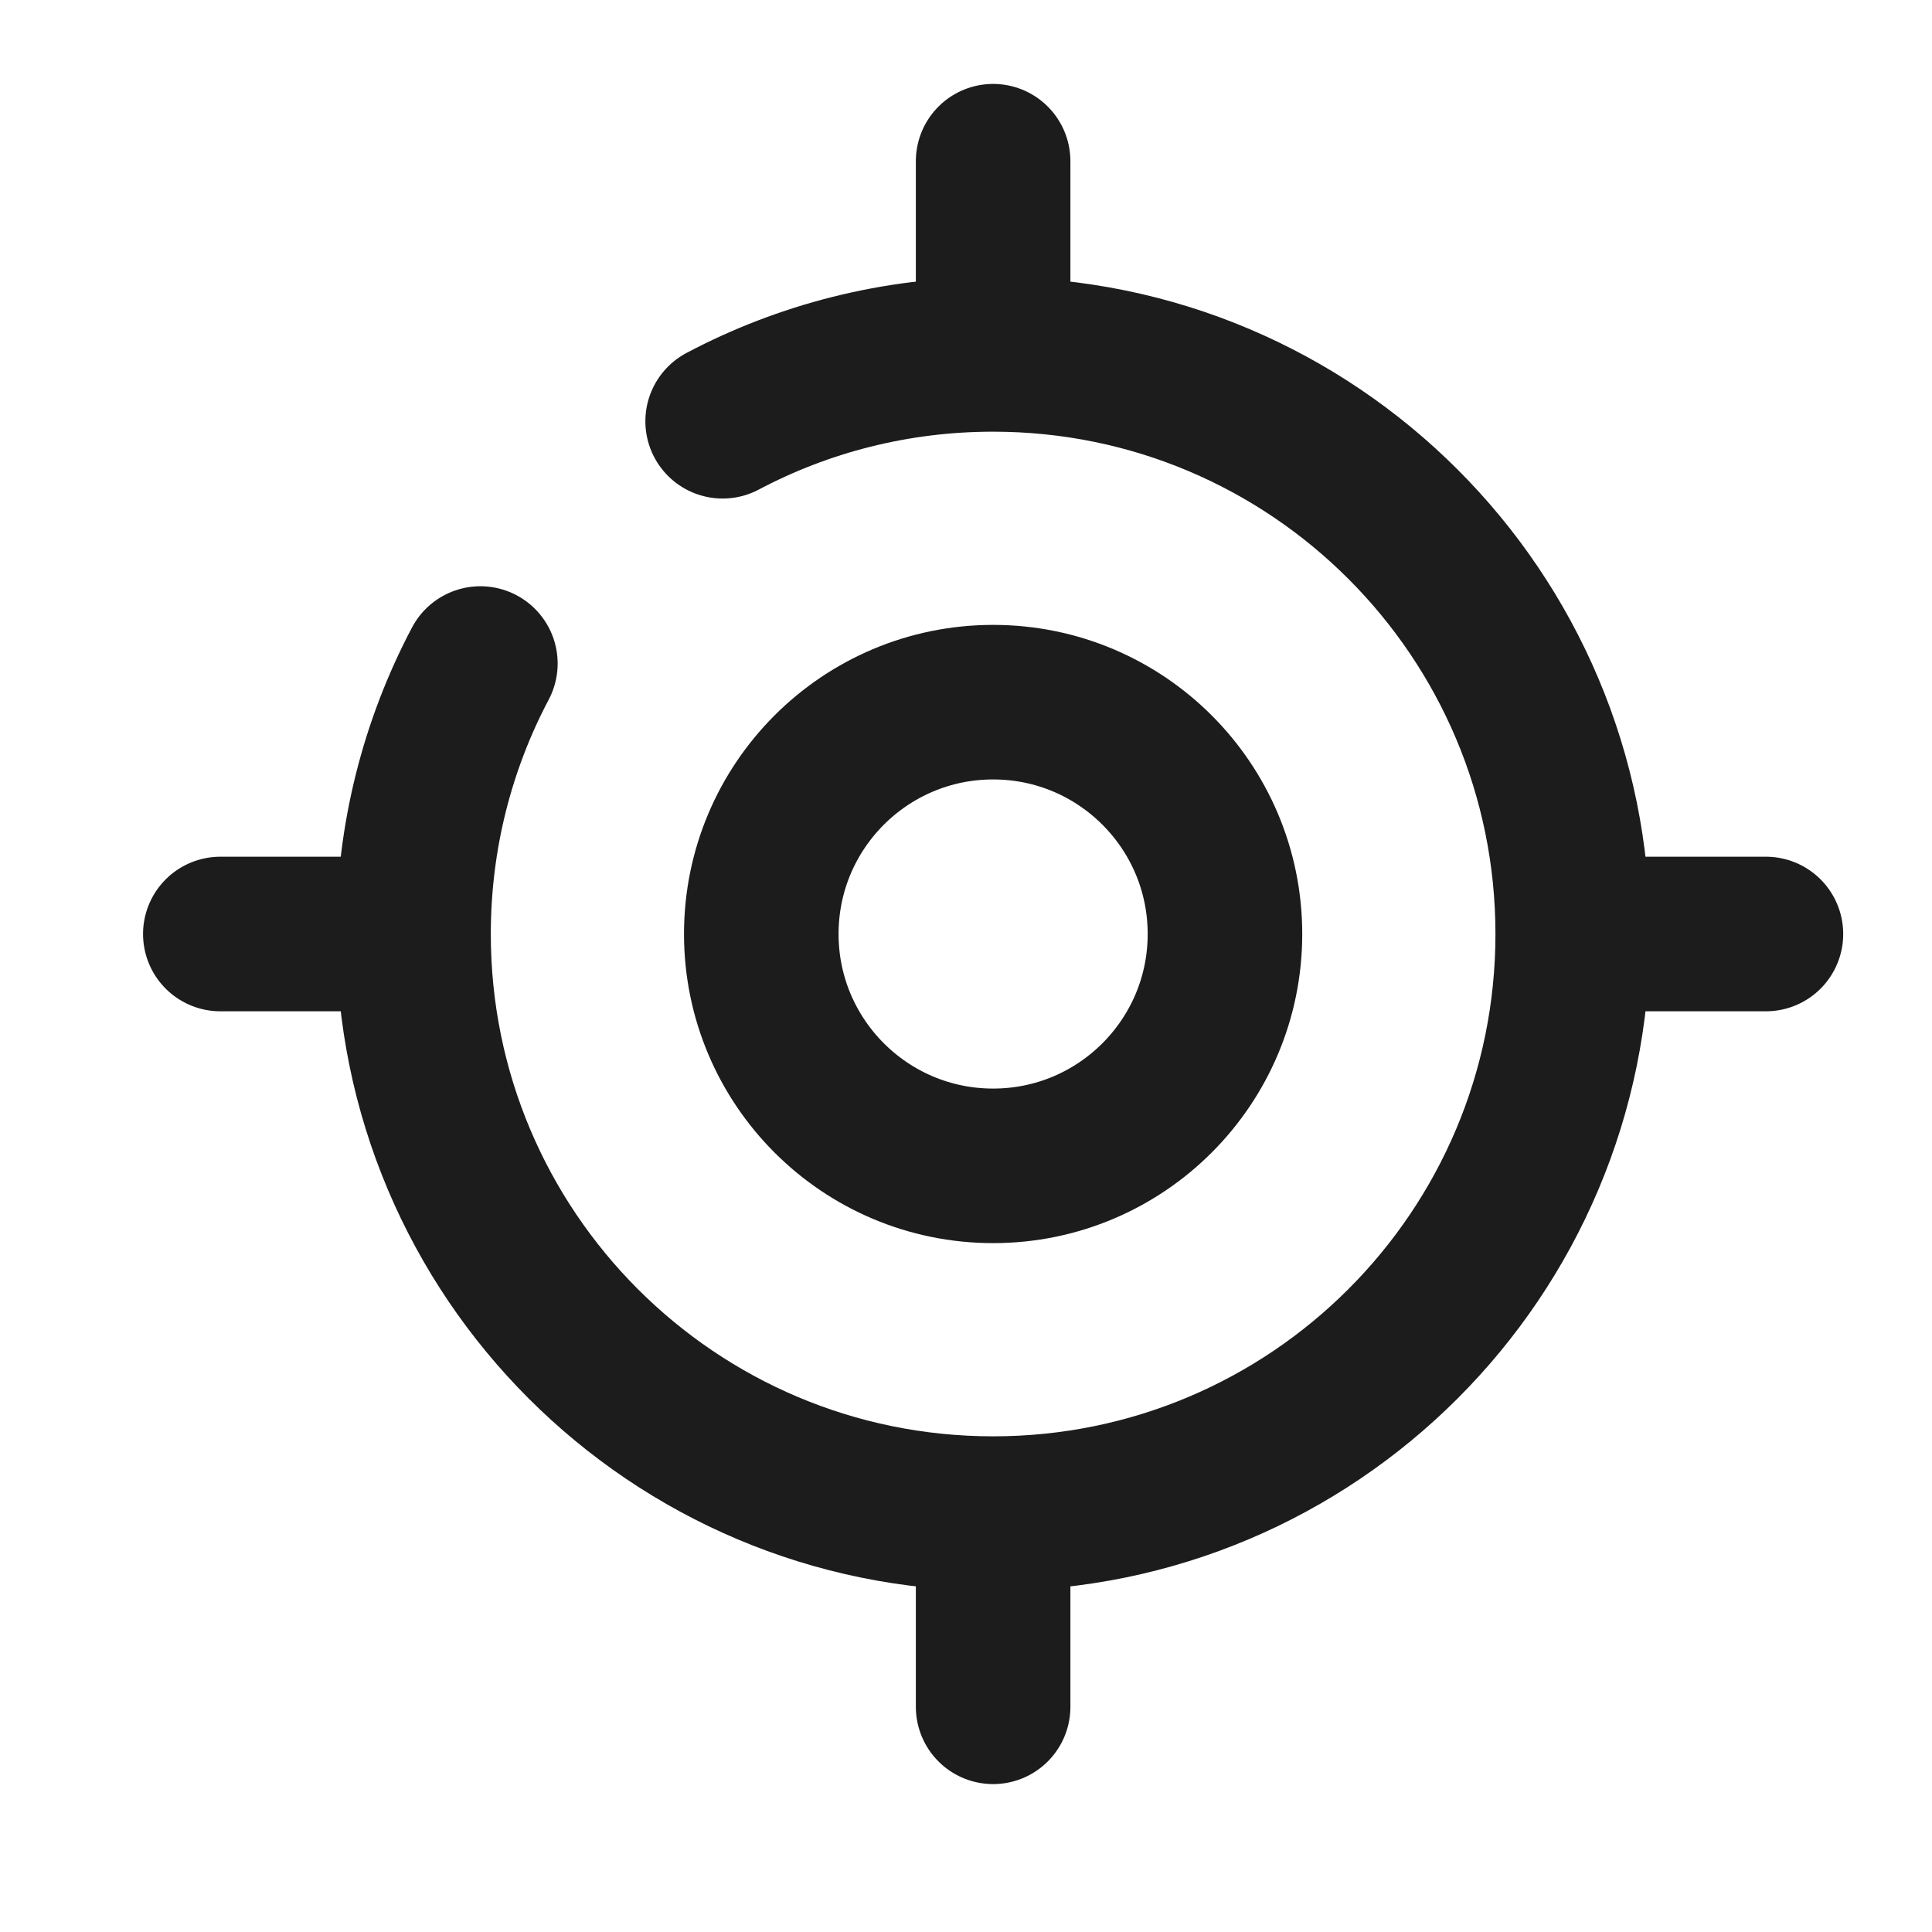
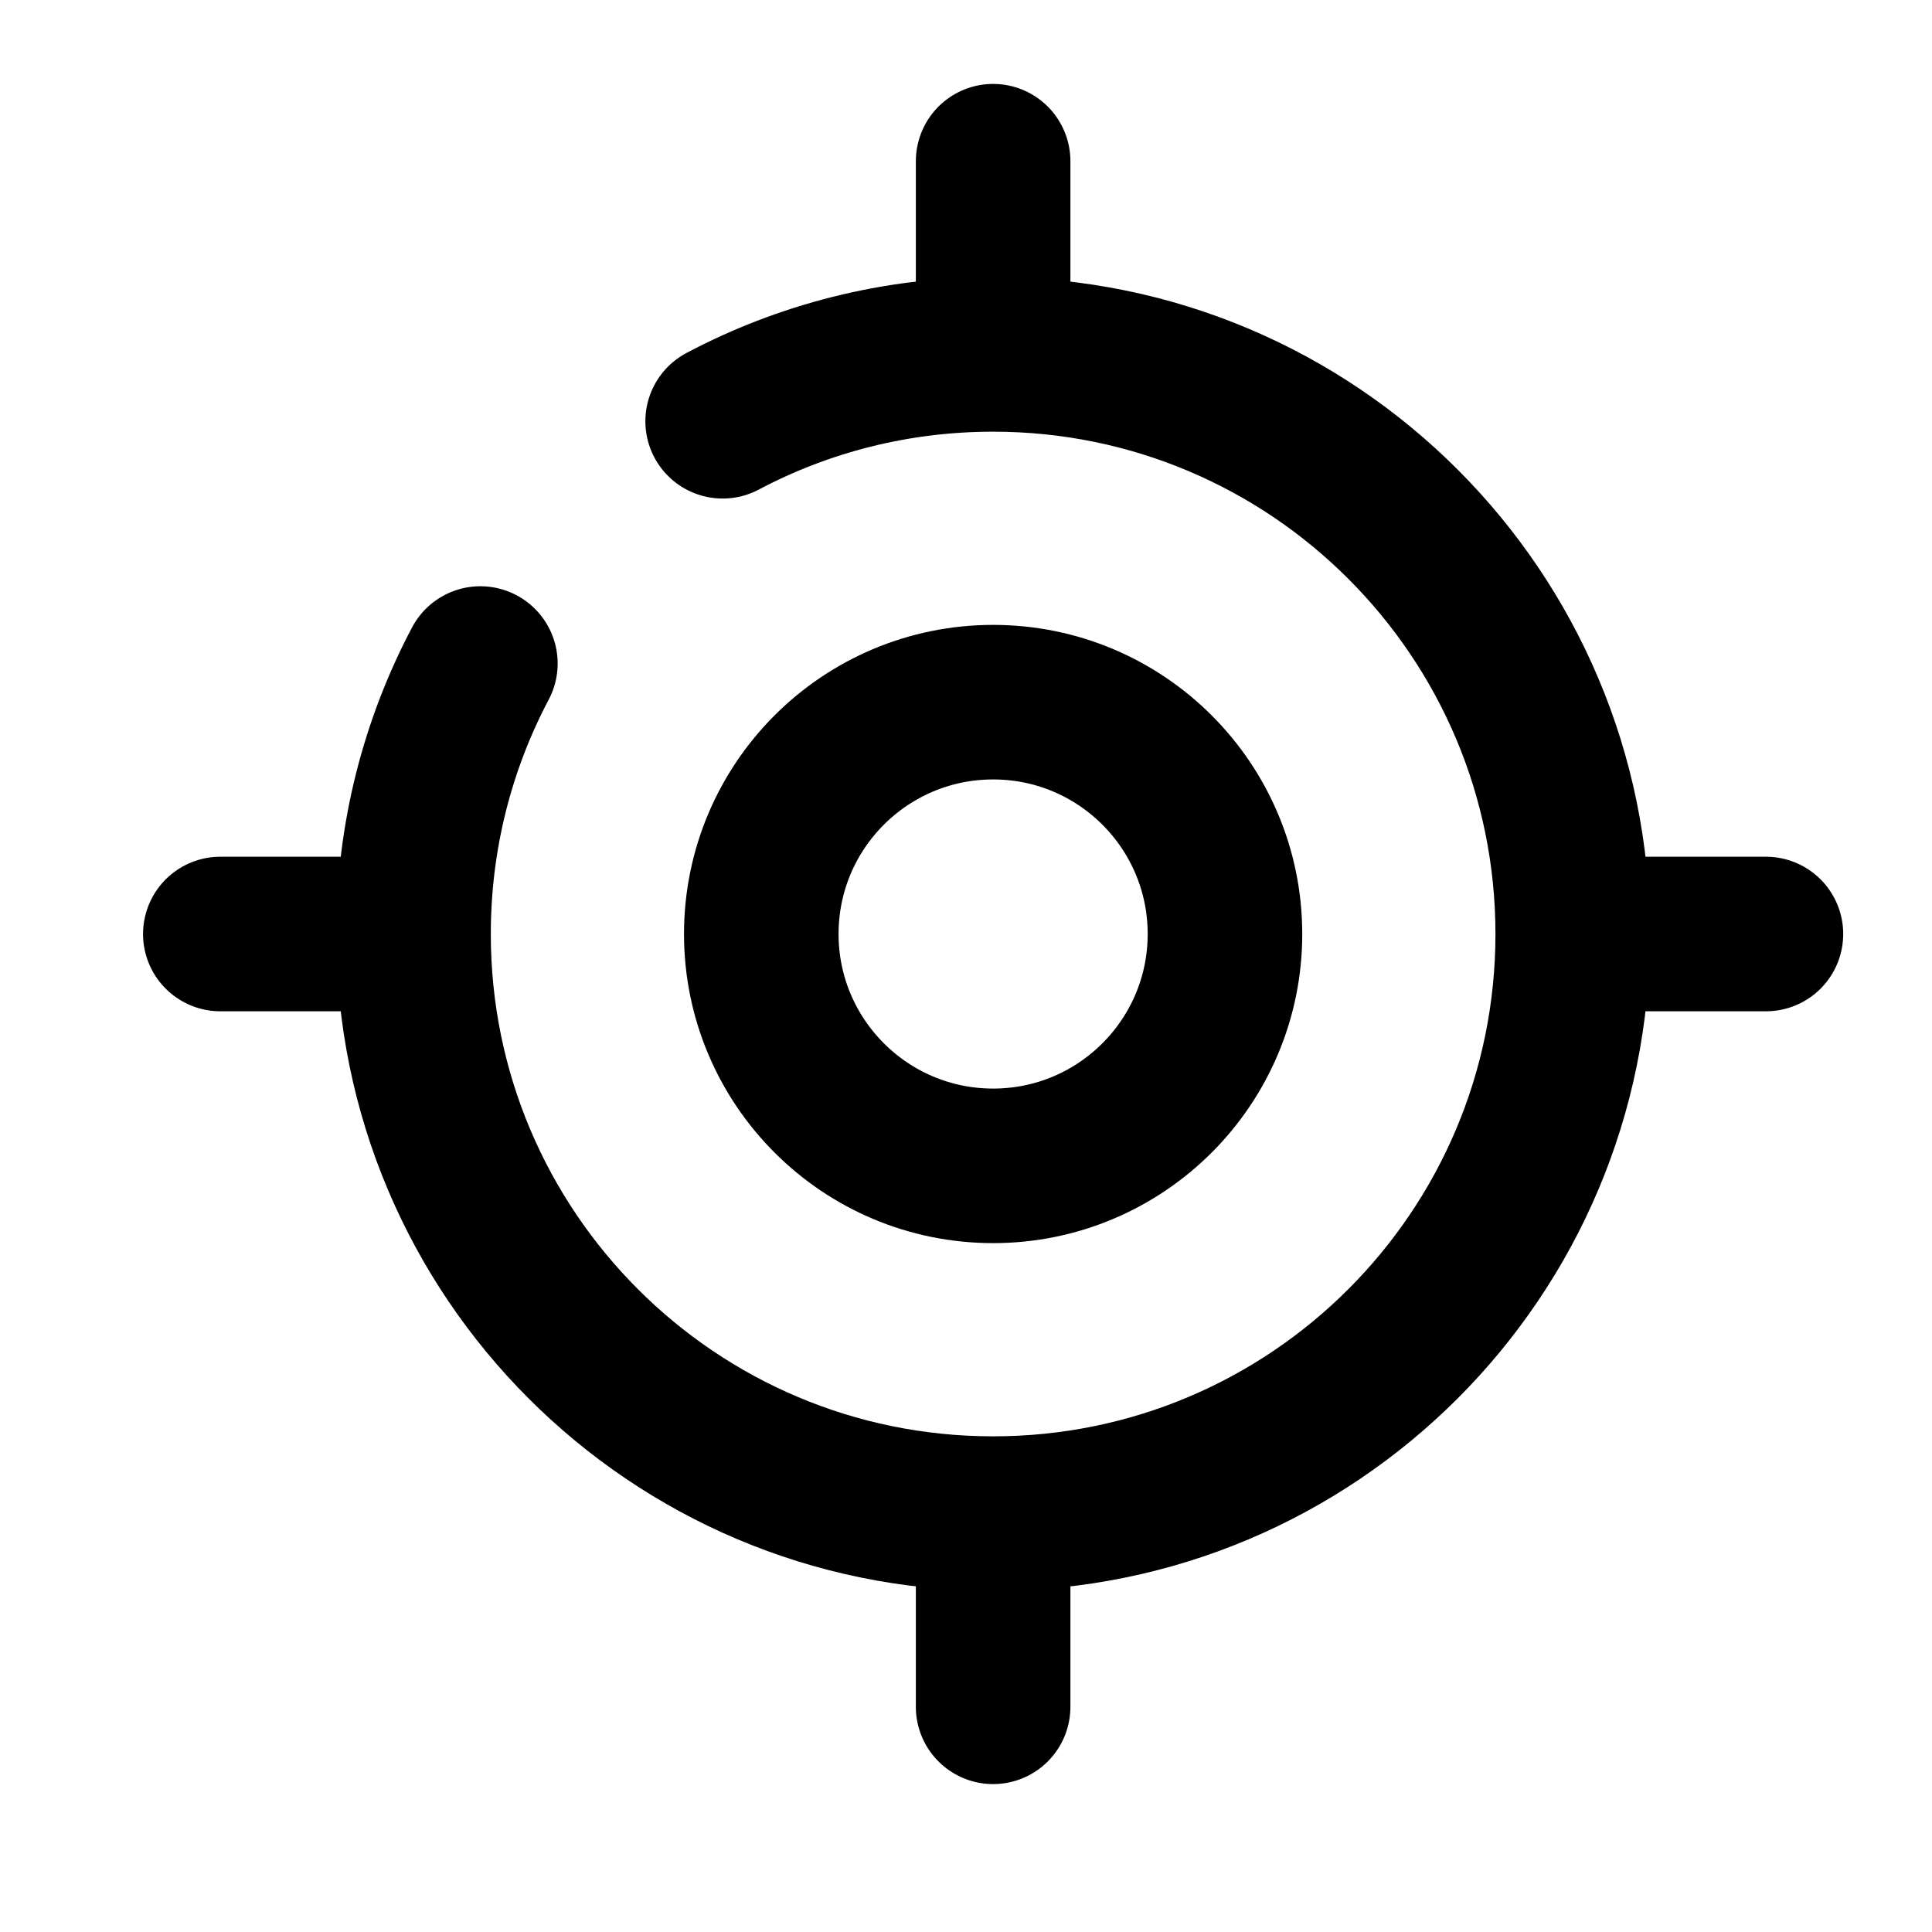
<svg xmlns="http://www.w3.org/2000/svg" title="Gps" width="25" height="25" viewBox="0 0 25 25" fill="none">
-   <path d="M9.351 5.451C10.396 4.898 11.587 4.586 12.851 4.586C16.993 4.586 20.351 7.944 20.351 12.086C20.351 16.228 16.993 19.586 12.851 19.586C8.709 19.586 5.351 16.228 5.351 12.086C5.351 10.822 5.664 9.631 6.216 8.586" stroke="#1C1C1C" stroke-width="2" stroke-linecap="round" stroke-linejoin="round" />
-   <path d="M12.851 15.086C14.508 15.086 15.851 13.742 15.851 12.086C15.851 10.429 14.508 9.086 12.851 9.086C11.194 9.086 9.851 10.429 9.851 12.086C9.851 13.742 11.194 15.086 12.851 15.086Z" stroke="#1C1C1C" stroke-width="2" stroke-linecap="round" stroke-linejoin="round" />
-   <path d="M12.851 4.086V2.086" stroke="#1C1C1C" stroke-width="2" stroke-linecap="round" stroke-linejoin="round" />
-   <path d="M4.851 12.086H2.851" stroke="#1C1C1C" stroke-width="2" stroke-linecap="round" stroke-linejoin="round" />
-   <path d="M12.851 20.086V22.086" stroke="#1C1C1C" stroke-width="2" stroke-linecap="round" stroke-linejoin="round" />
-   <path d="M20.851 12.086H22.851" stroke="#1C1C1C" stroke-width="2" stroke-linecap="round" stroke-linejoin="round" />
+   <path d="M9.351 5.451C10.396 4.898 11.587 4.586 12.851 4.586C16.993 4.586 20.351 7.944 20.351 12.086C20.351 16.228 16.993 19.586 12.851 19.586C8.709 19.586 5.351 16.228 5.351 12.086C5.351 10.822 5.664 9.631 6.216 8.586" stroke="currentColor" stroke-width="2" stroke-linecap="round" stroke-linejoin="round" />
+   <path d="M12.851 15.086C14.508 15.086 15.851 13.742 15.851 12.086C15.851 10.429 14.508 9.086 12.851 9.086C11.194 9.086 9.851 10.429 9.851 12.086C9.851 13.742 11.194 15.086 12.851 15.086Z" stroke="currentColor" stroke-width="2" stroke-linecap="round" stroke-linejoin="round" />
+   <path d="M12.851 4.086V2.086" stroke="currentColor" stroke-width="2" stroke-linecap="round" stroke-linejoin="round" />
+   <path d="M4.851 12.086H2.851" stroke="currentColor" stroke-width="2" stroke-linecap="round" stroke-linejoin="round" />
+   <path d="M12.851 20.086V22.086" stroke="currentColor" stroke-width="2" stroke-linecap="round" stroke-linejoin="round" />
+   <path d="M20.851 12.086H22.851" stroke="currentColor" stroke-width="2" stroke-linecap="round" stroke-linejoin="round" />
</svg>
